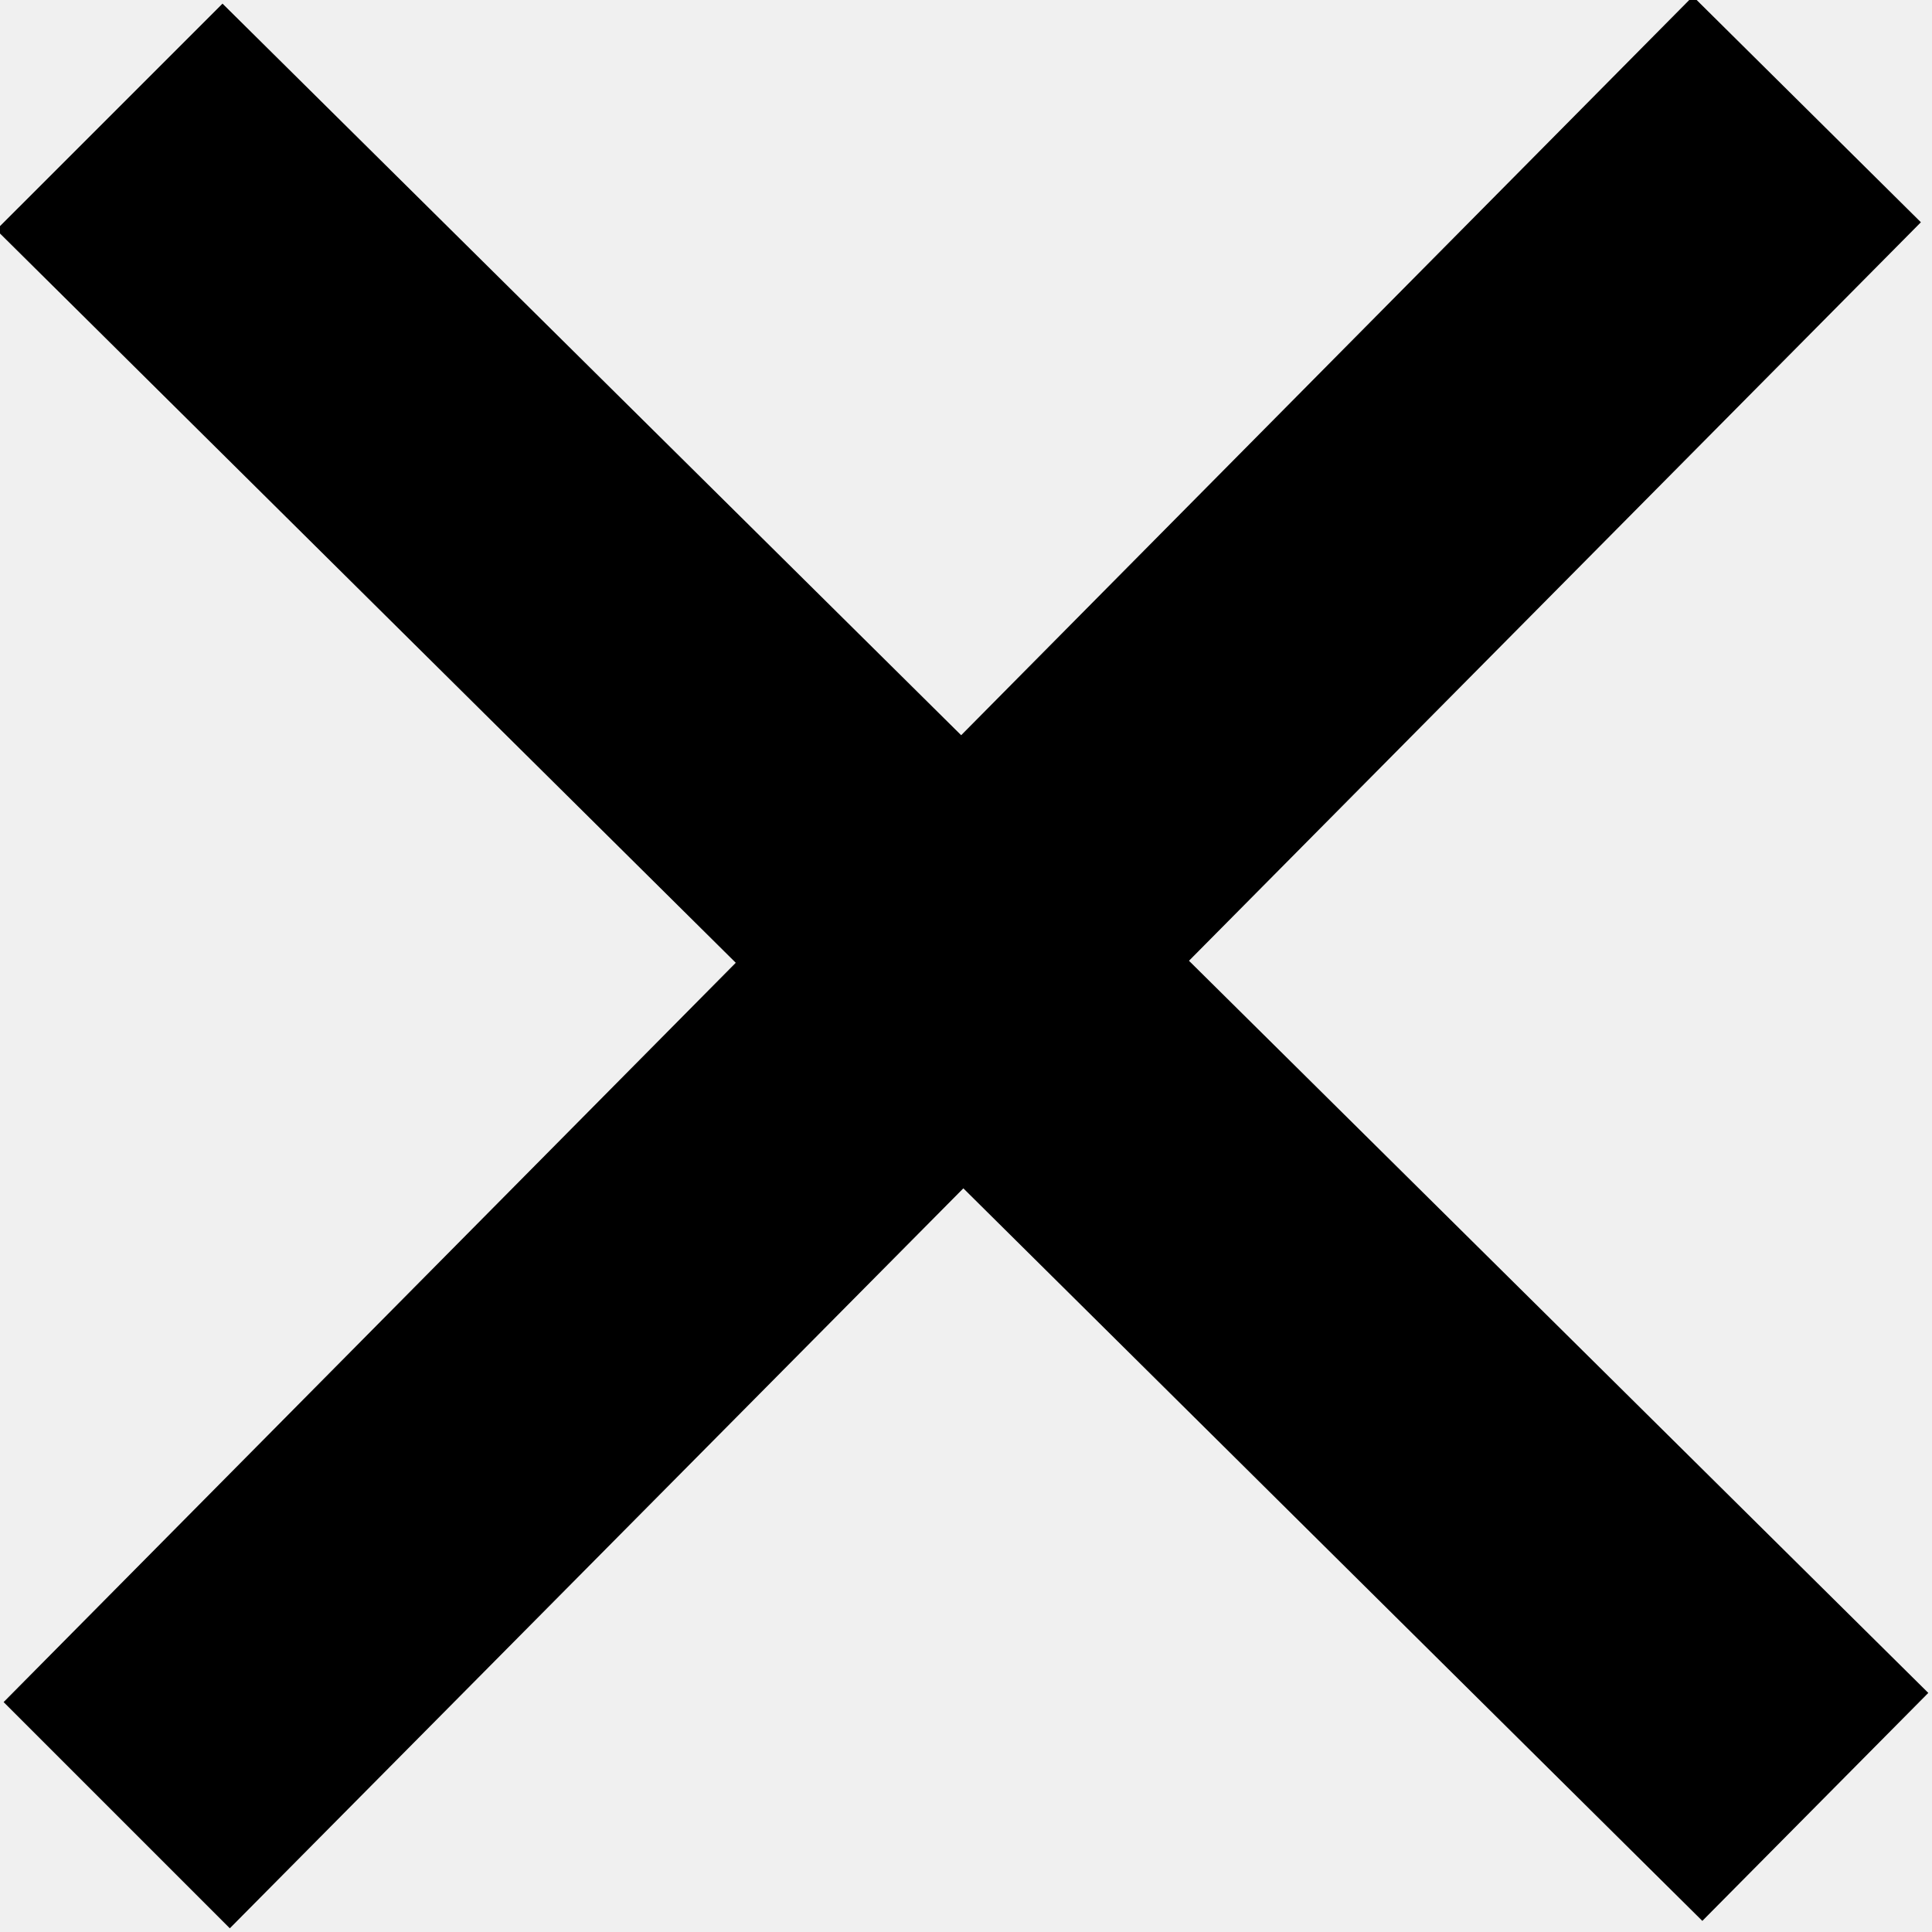
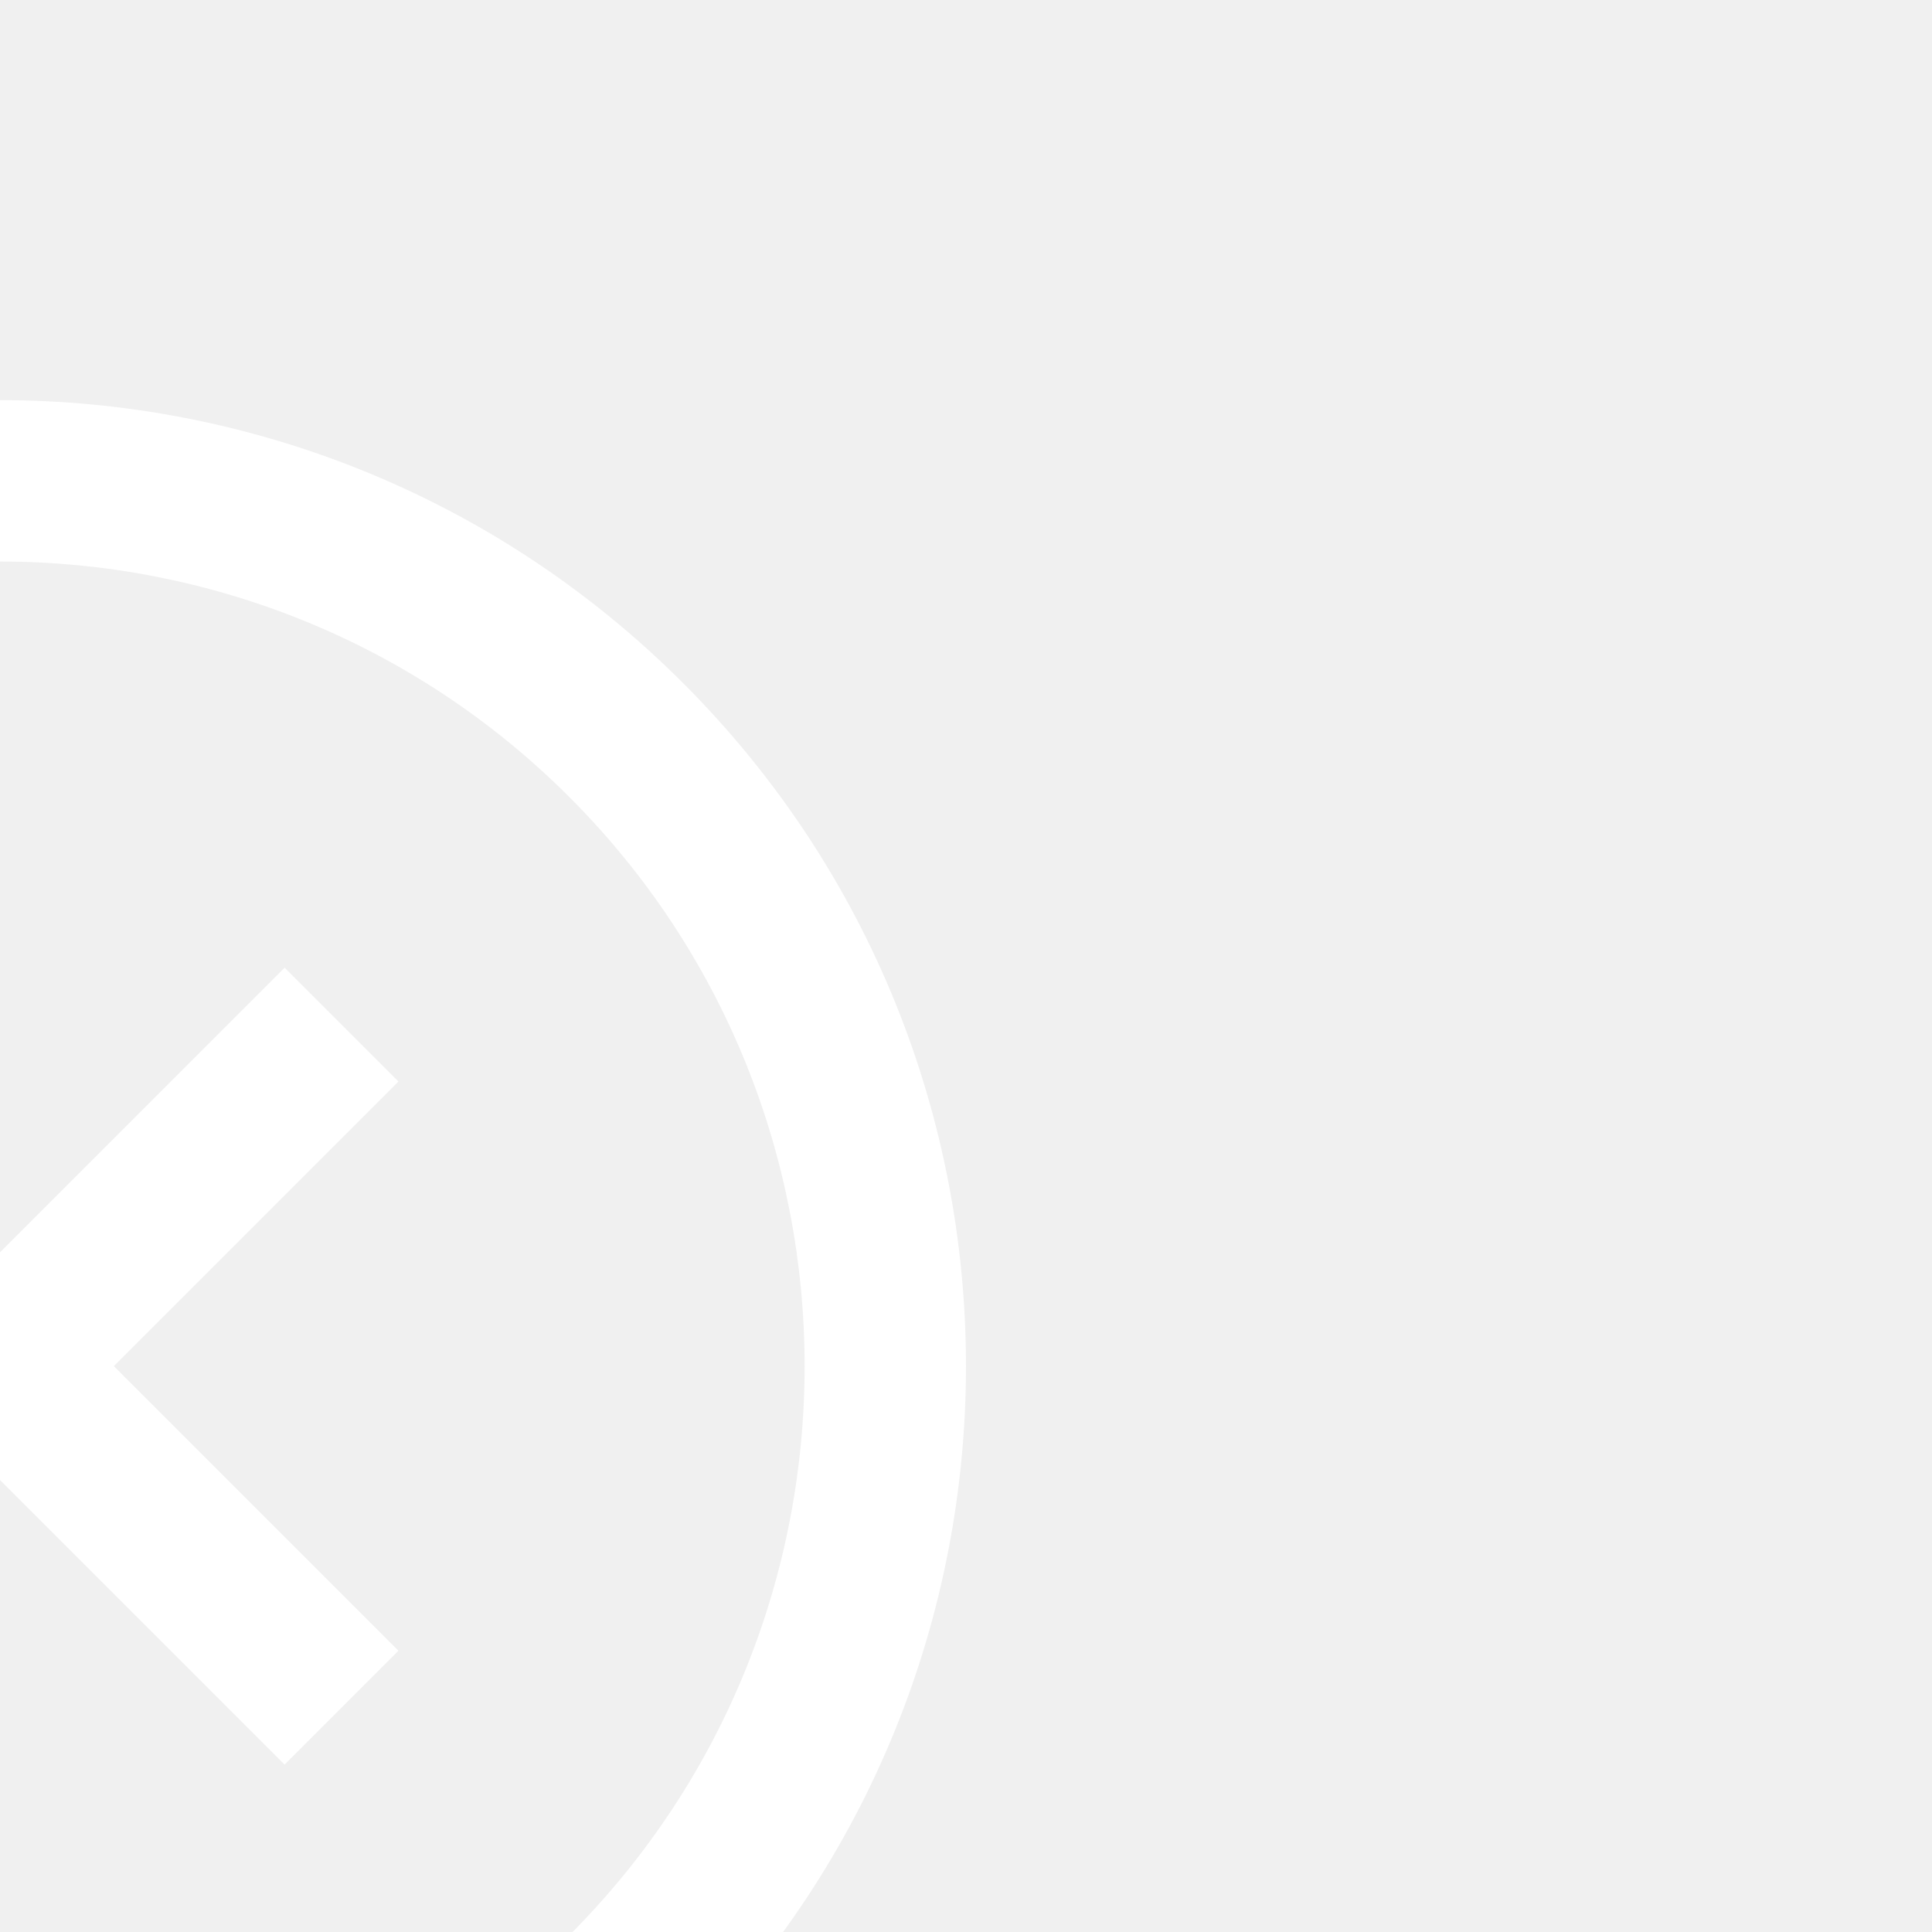
- <svg xmlns="http://www.w3.org/2000/svg" width="24" height="24" viewBox="0 0 24 24">
-   <path d="M23.954 21.03l-9.184-9.095 9.092-9.174-2.832-2.807-9.09 9.179-9.176-9.088-2.81 2.81 9.186 9.105-9.095 9.184 2.81 2.81 9.112-9.192 9.18 9.1z" />
+ <svg xmlns="http://www.w3.org/2000/svg" transform="rotate(45)" fill="white" width="24" height="24" viewBox="0 0 24 24">
+   <path d="M12 2c5.514 0 10 4.486 10 10s-4.486 10-10 10-10-4.486-10-10 4.486-10 10-10zm0-2c-6.627 0-12 5.373-12 12s5.373 12 12 12 12-5.373 12-12-5.373-12-12-12zm6 13h-5v5h-2v-5h-5v-2h5v-5h2v5h5v2z" />
</svg>
